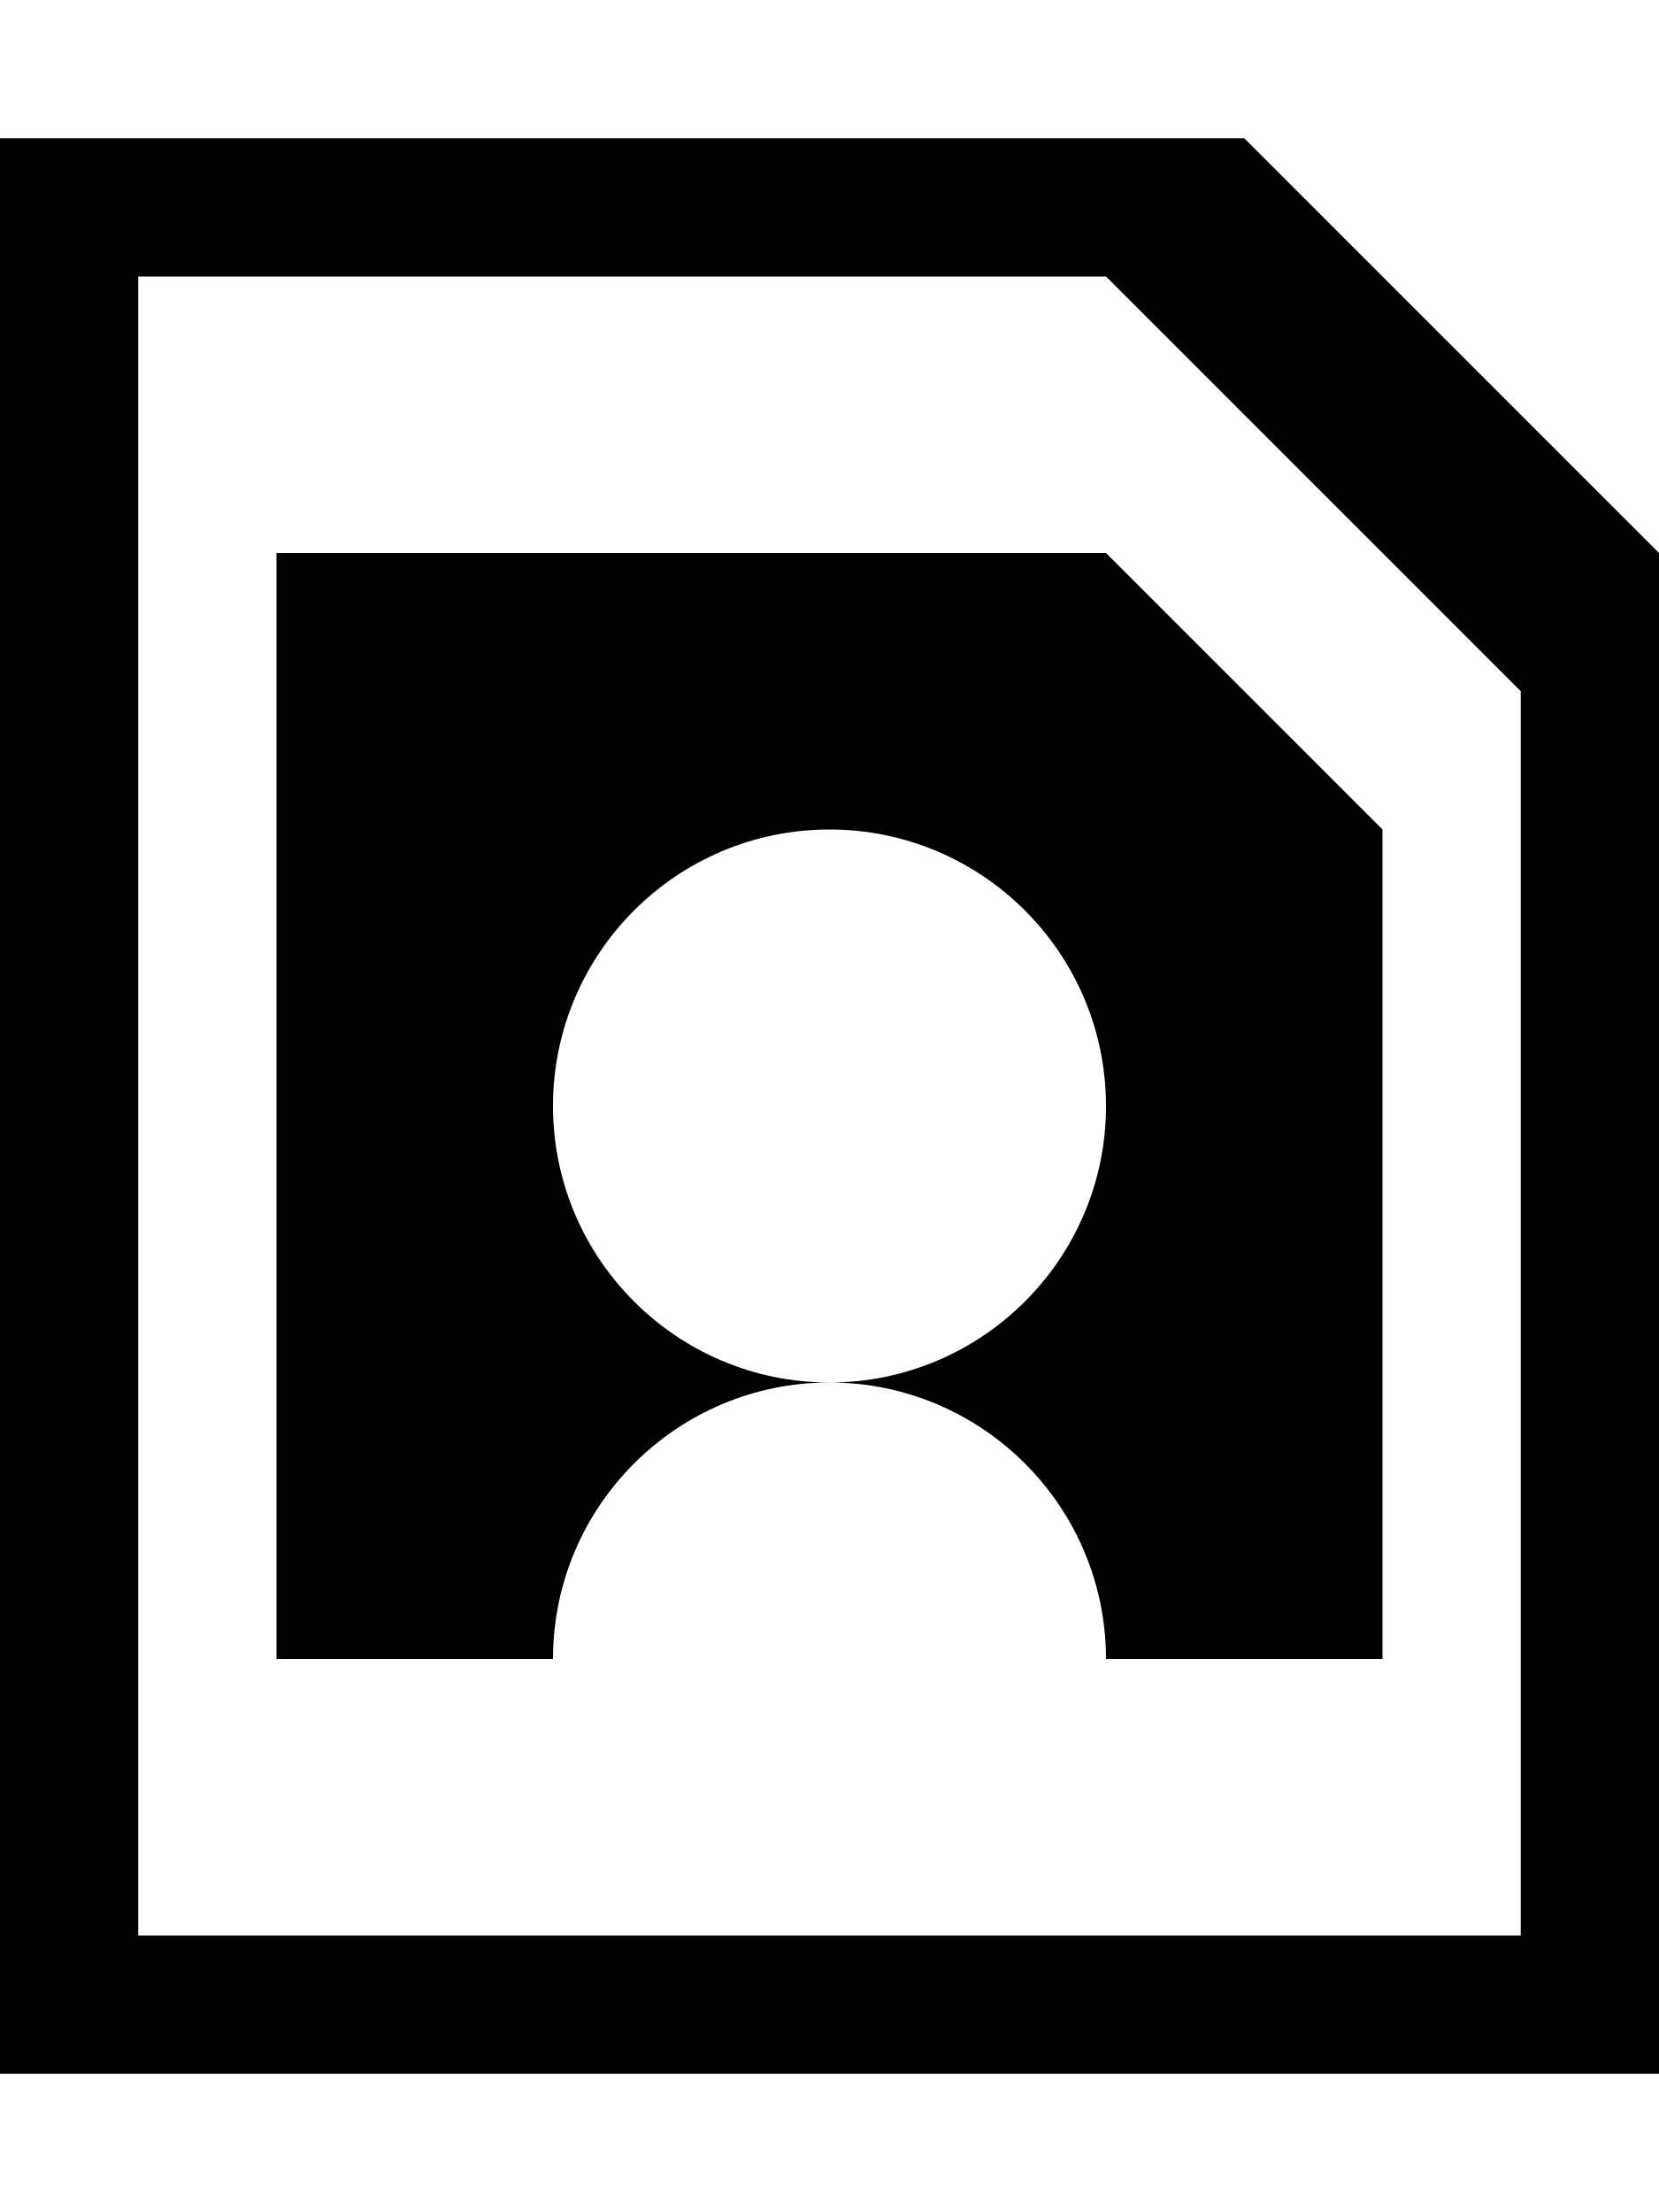
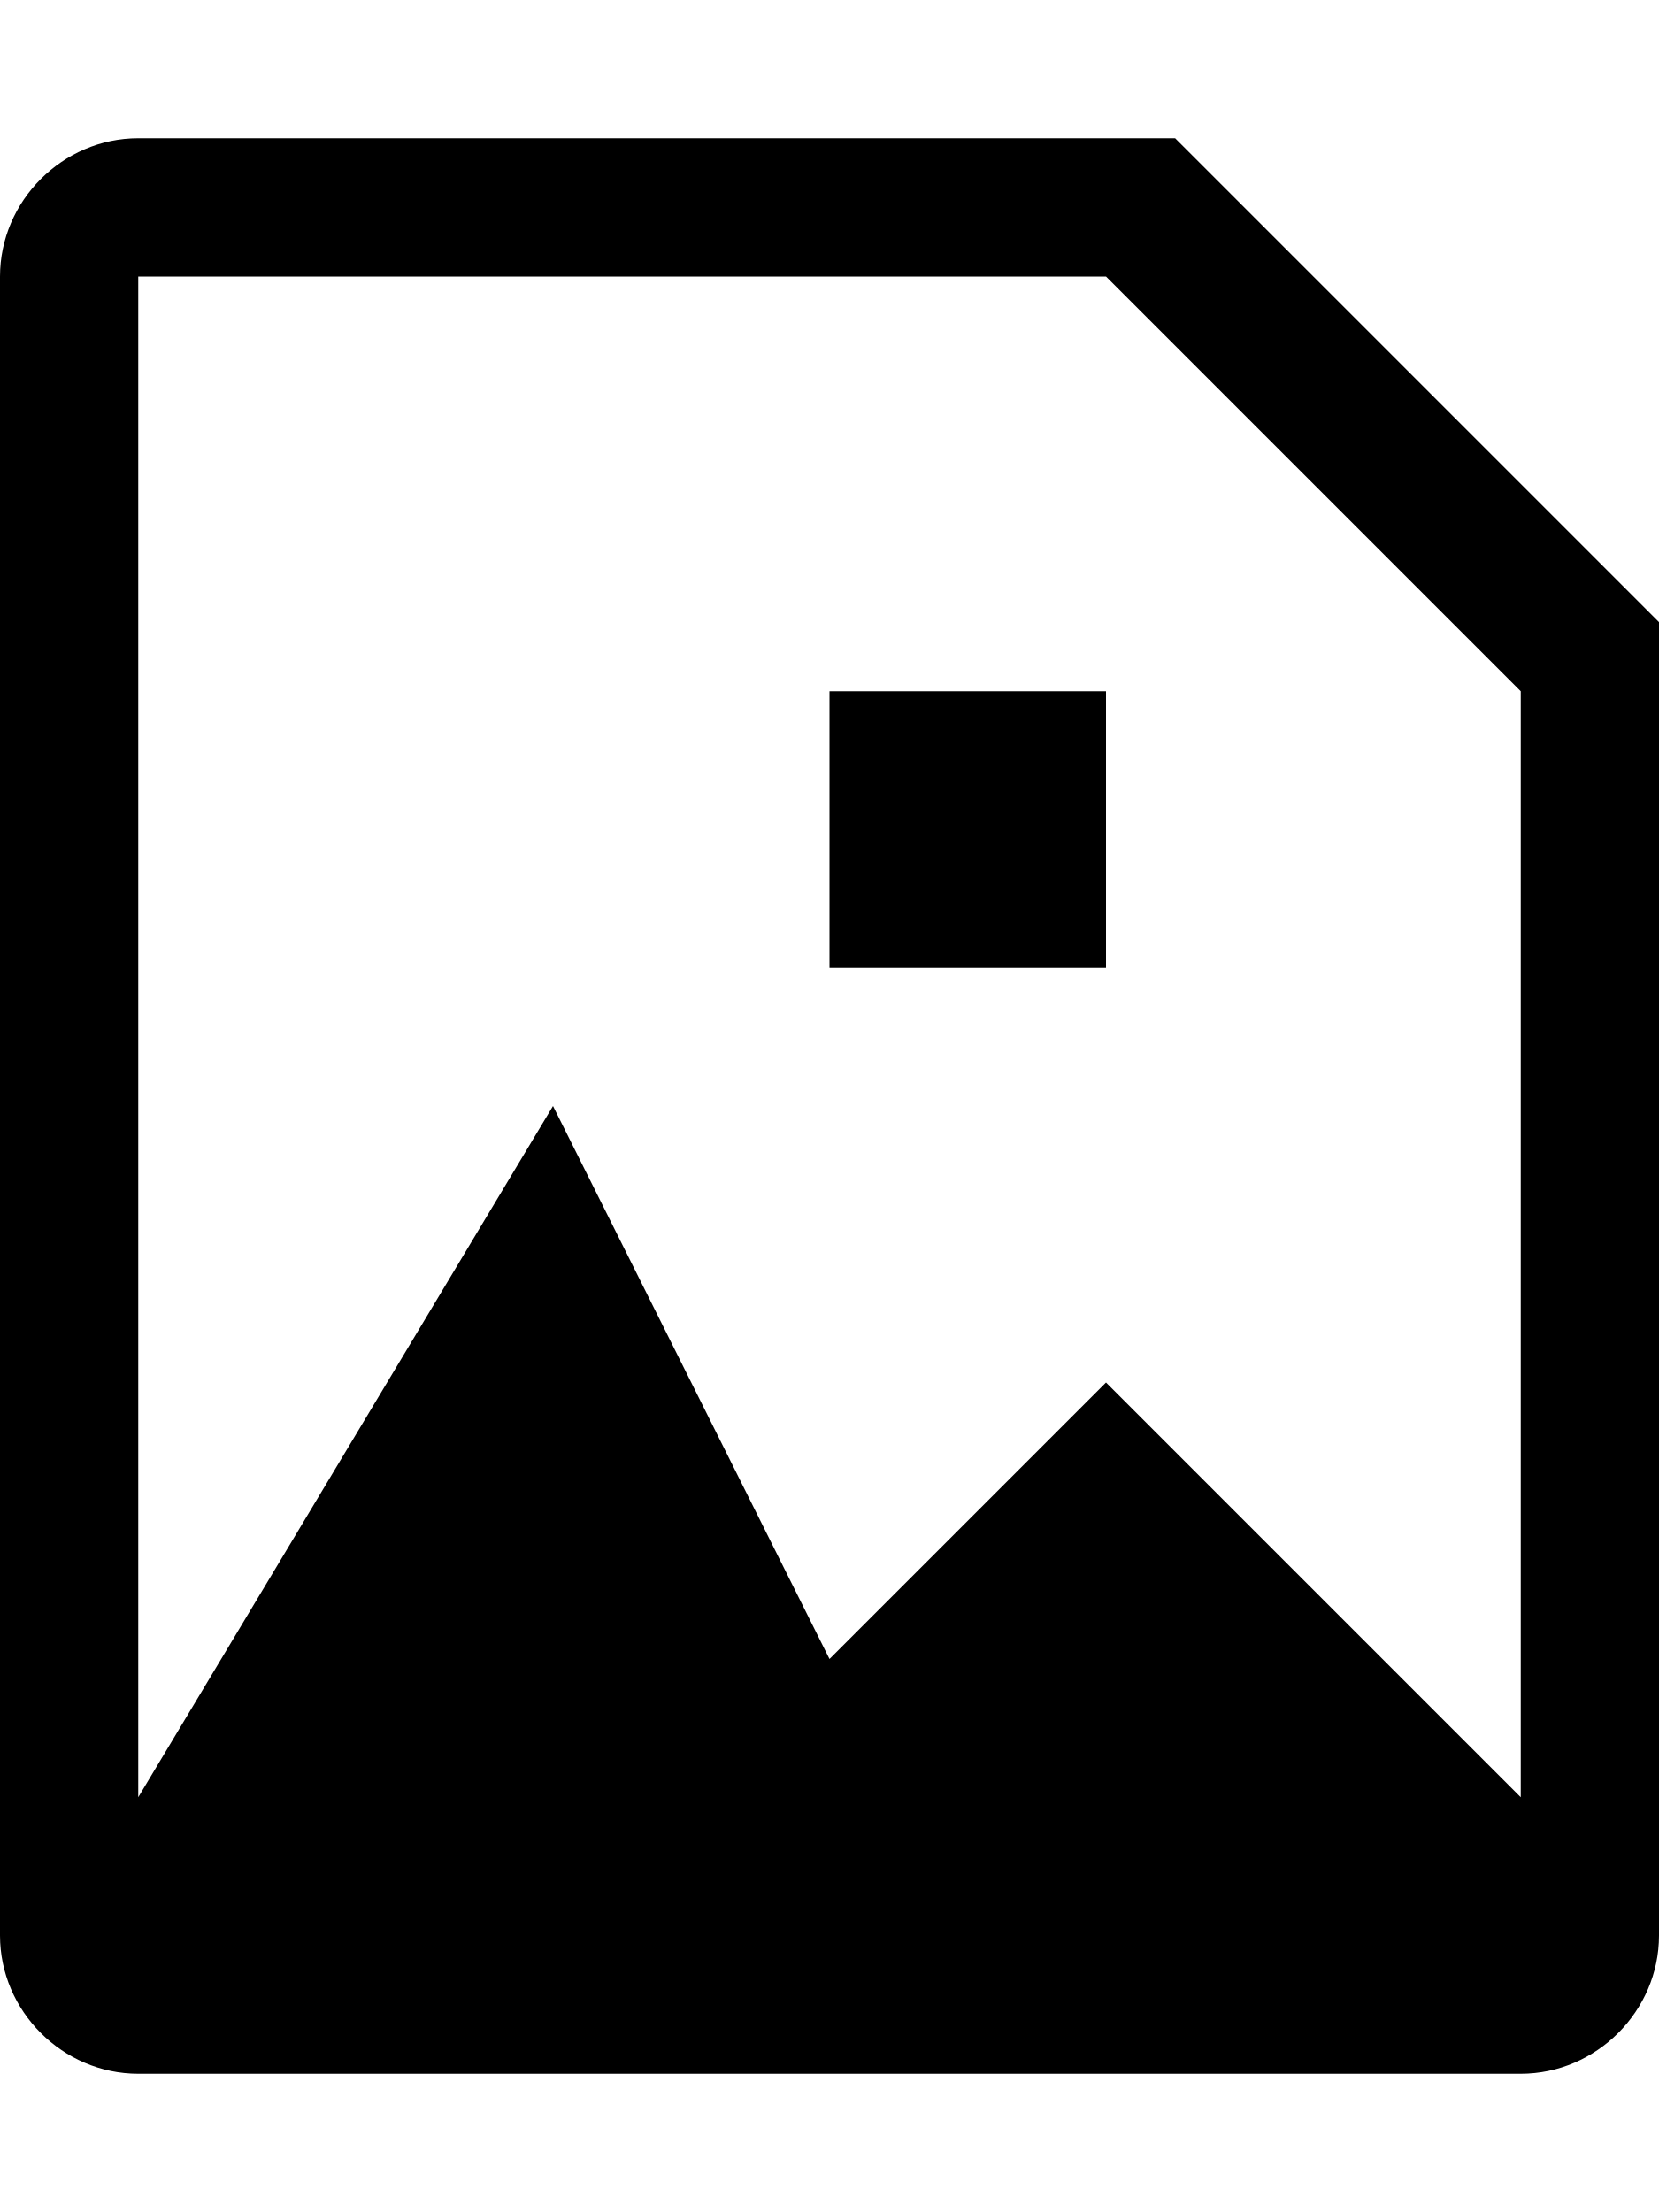
<svg xmlns="http://www.w3.org/2000/svg" height="1024" width="768">
-   <path d="M576 64H0v896h768V256L576 64zM704 896H64V128h448l192 192V896zM128 256v512h128c0-70.625 57.344-128 128-128-70.656 0-128-57.375-128-128 0-70.656 57.344-128 128-128 70.625 0 128 57.344 128 128 0 70.625-57.375 128-128 128 70.625 0 128 57.375 128 128h128V384L512 256H128z" />
+   <path d="M384 320h128v128H384V320z m384-32v608c0 35-29 64-64 64H64c-35 0-64-29-64-64V128c0-35 29-64 64-64h480l224 224z m-64 32L512 128H64v704l192-320 128 256 128-128 192 192V320z" />
</svg>
